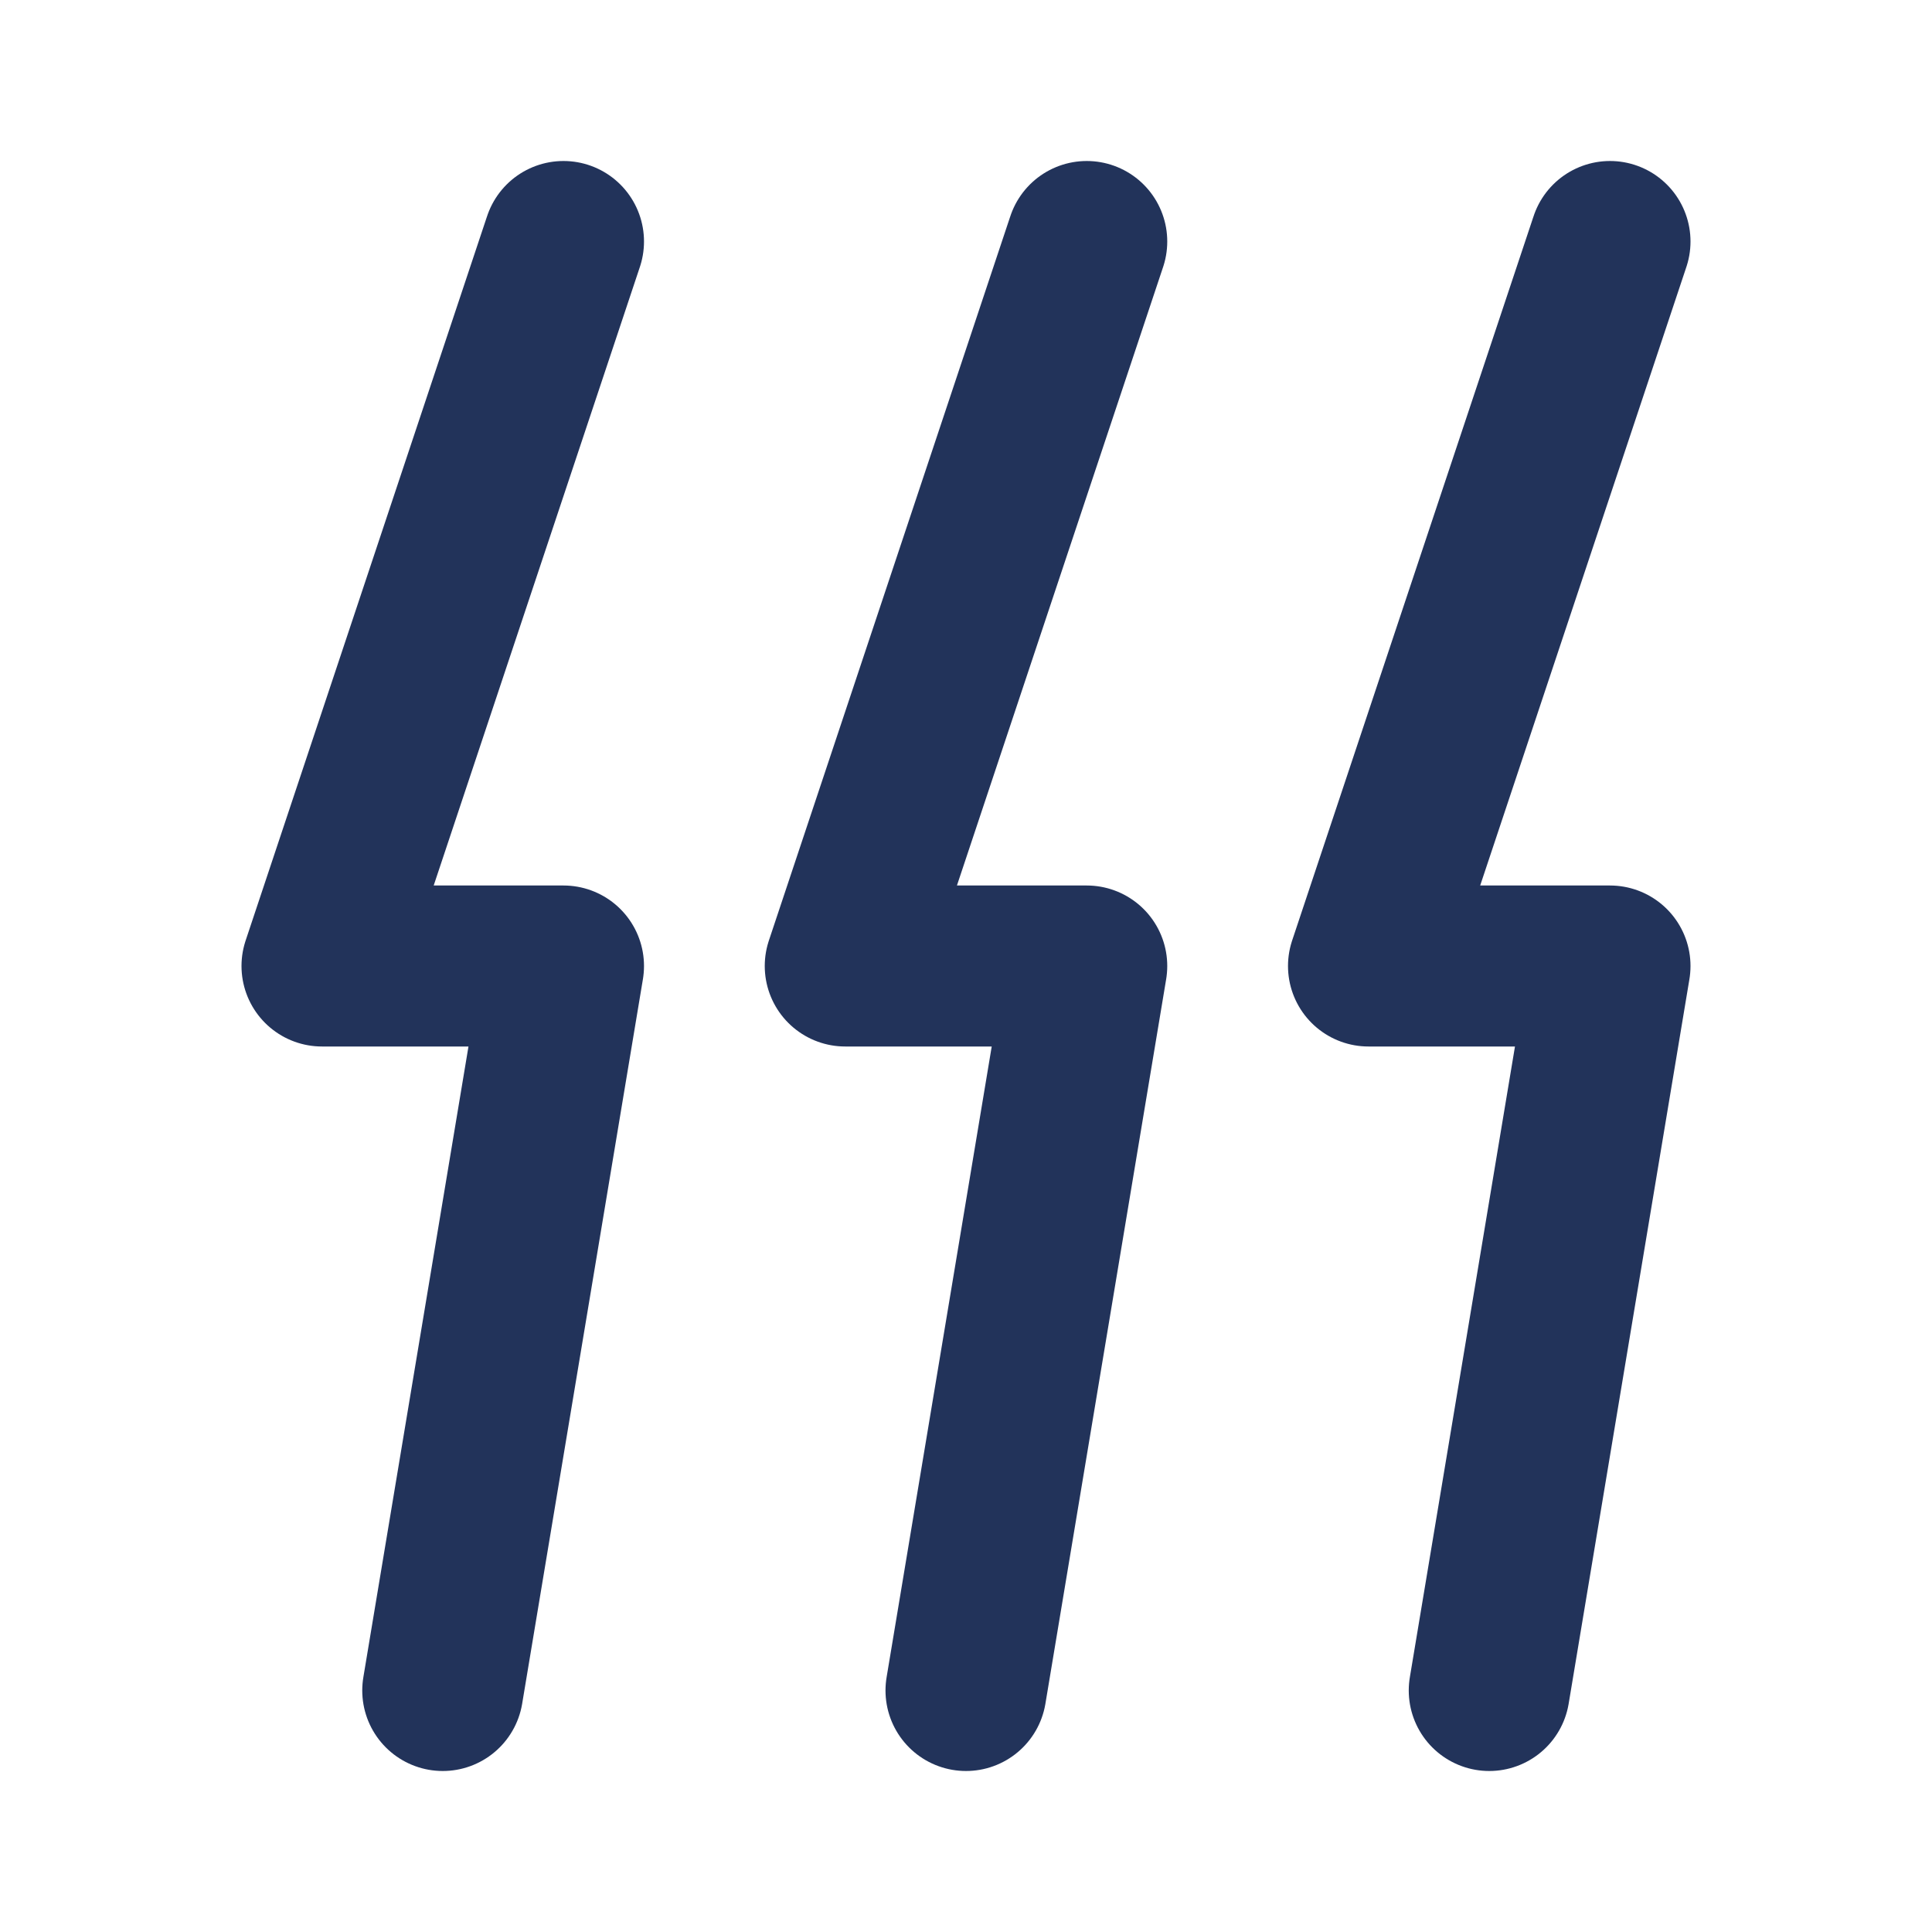
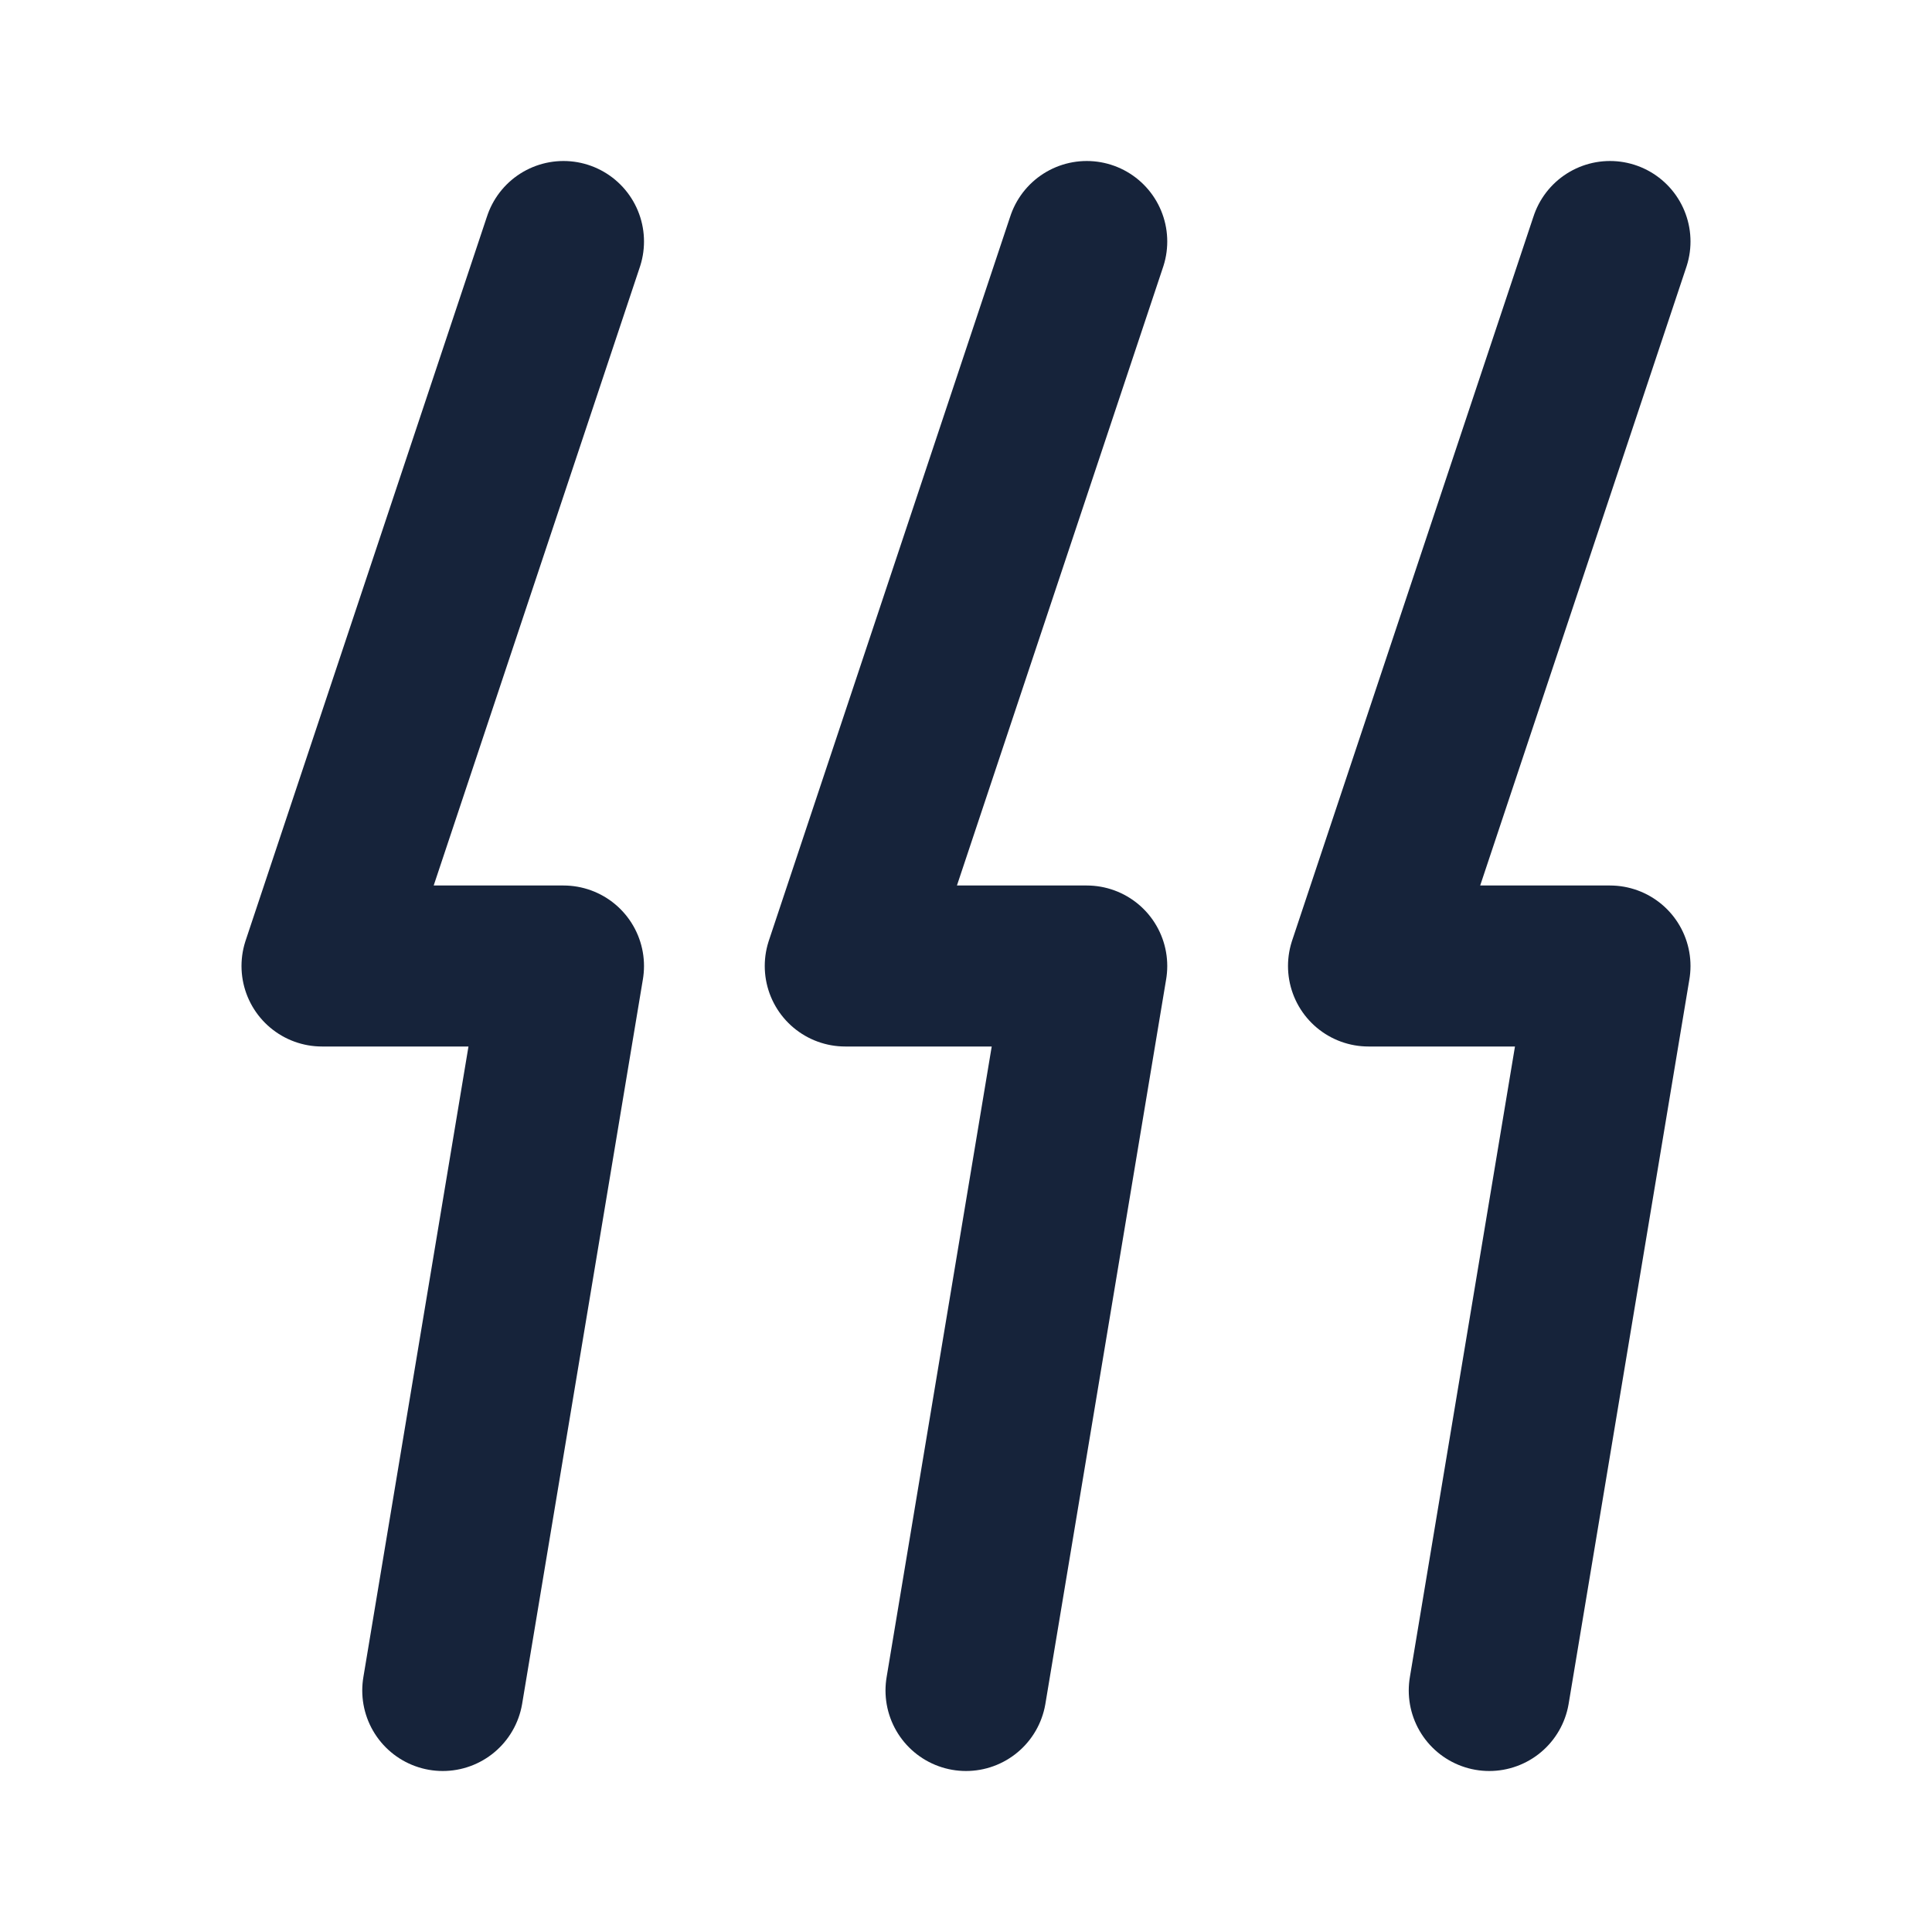
- <svg xmlns="http://www.w3.org/2000/svg" viewBox="0 0 24 24" width="48" height="48" fill="none" stroke="#22335A" stroke-width="2" stroke-linecap="round" stroke-linejoin="round">
+ <svg xmlns="http://www.w3.org/2000/svg" viewBox="0 0 24 24" width="48" height="48" fill="none" stroke="#16233A" stroke-width="2" stroke-linecap="round" stroke-linejoin="round">
  <path d="M7 3L4 12h3l-1.5 9M13.5 3l-3 9h3L12 21M20 3l-3 9h3l-1.5 9" />
</svg>
